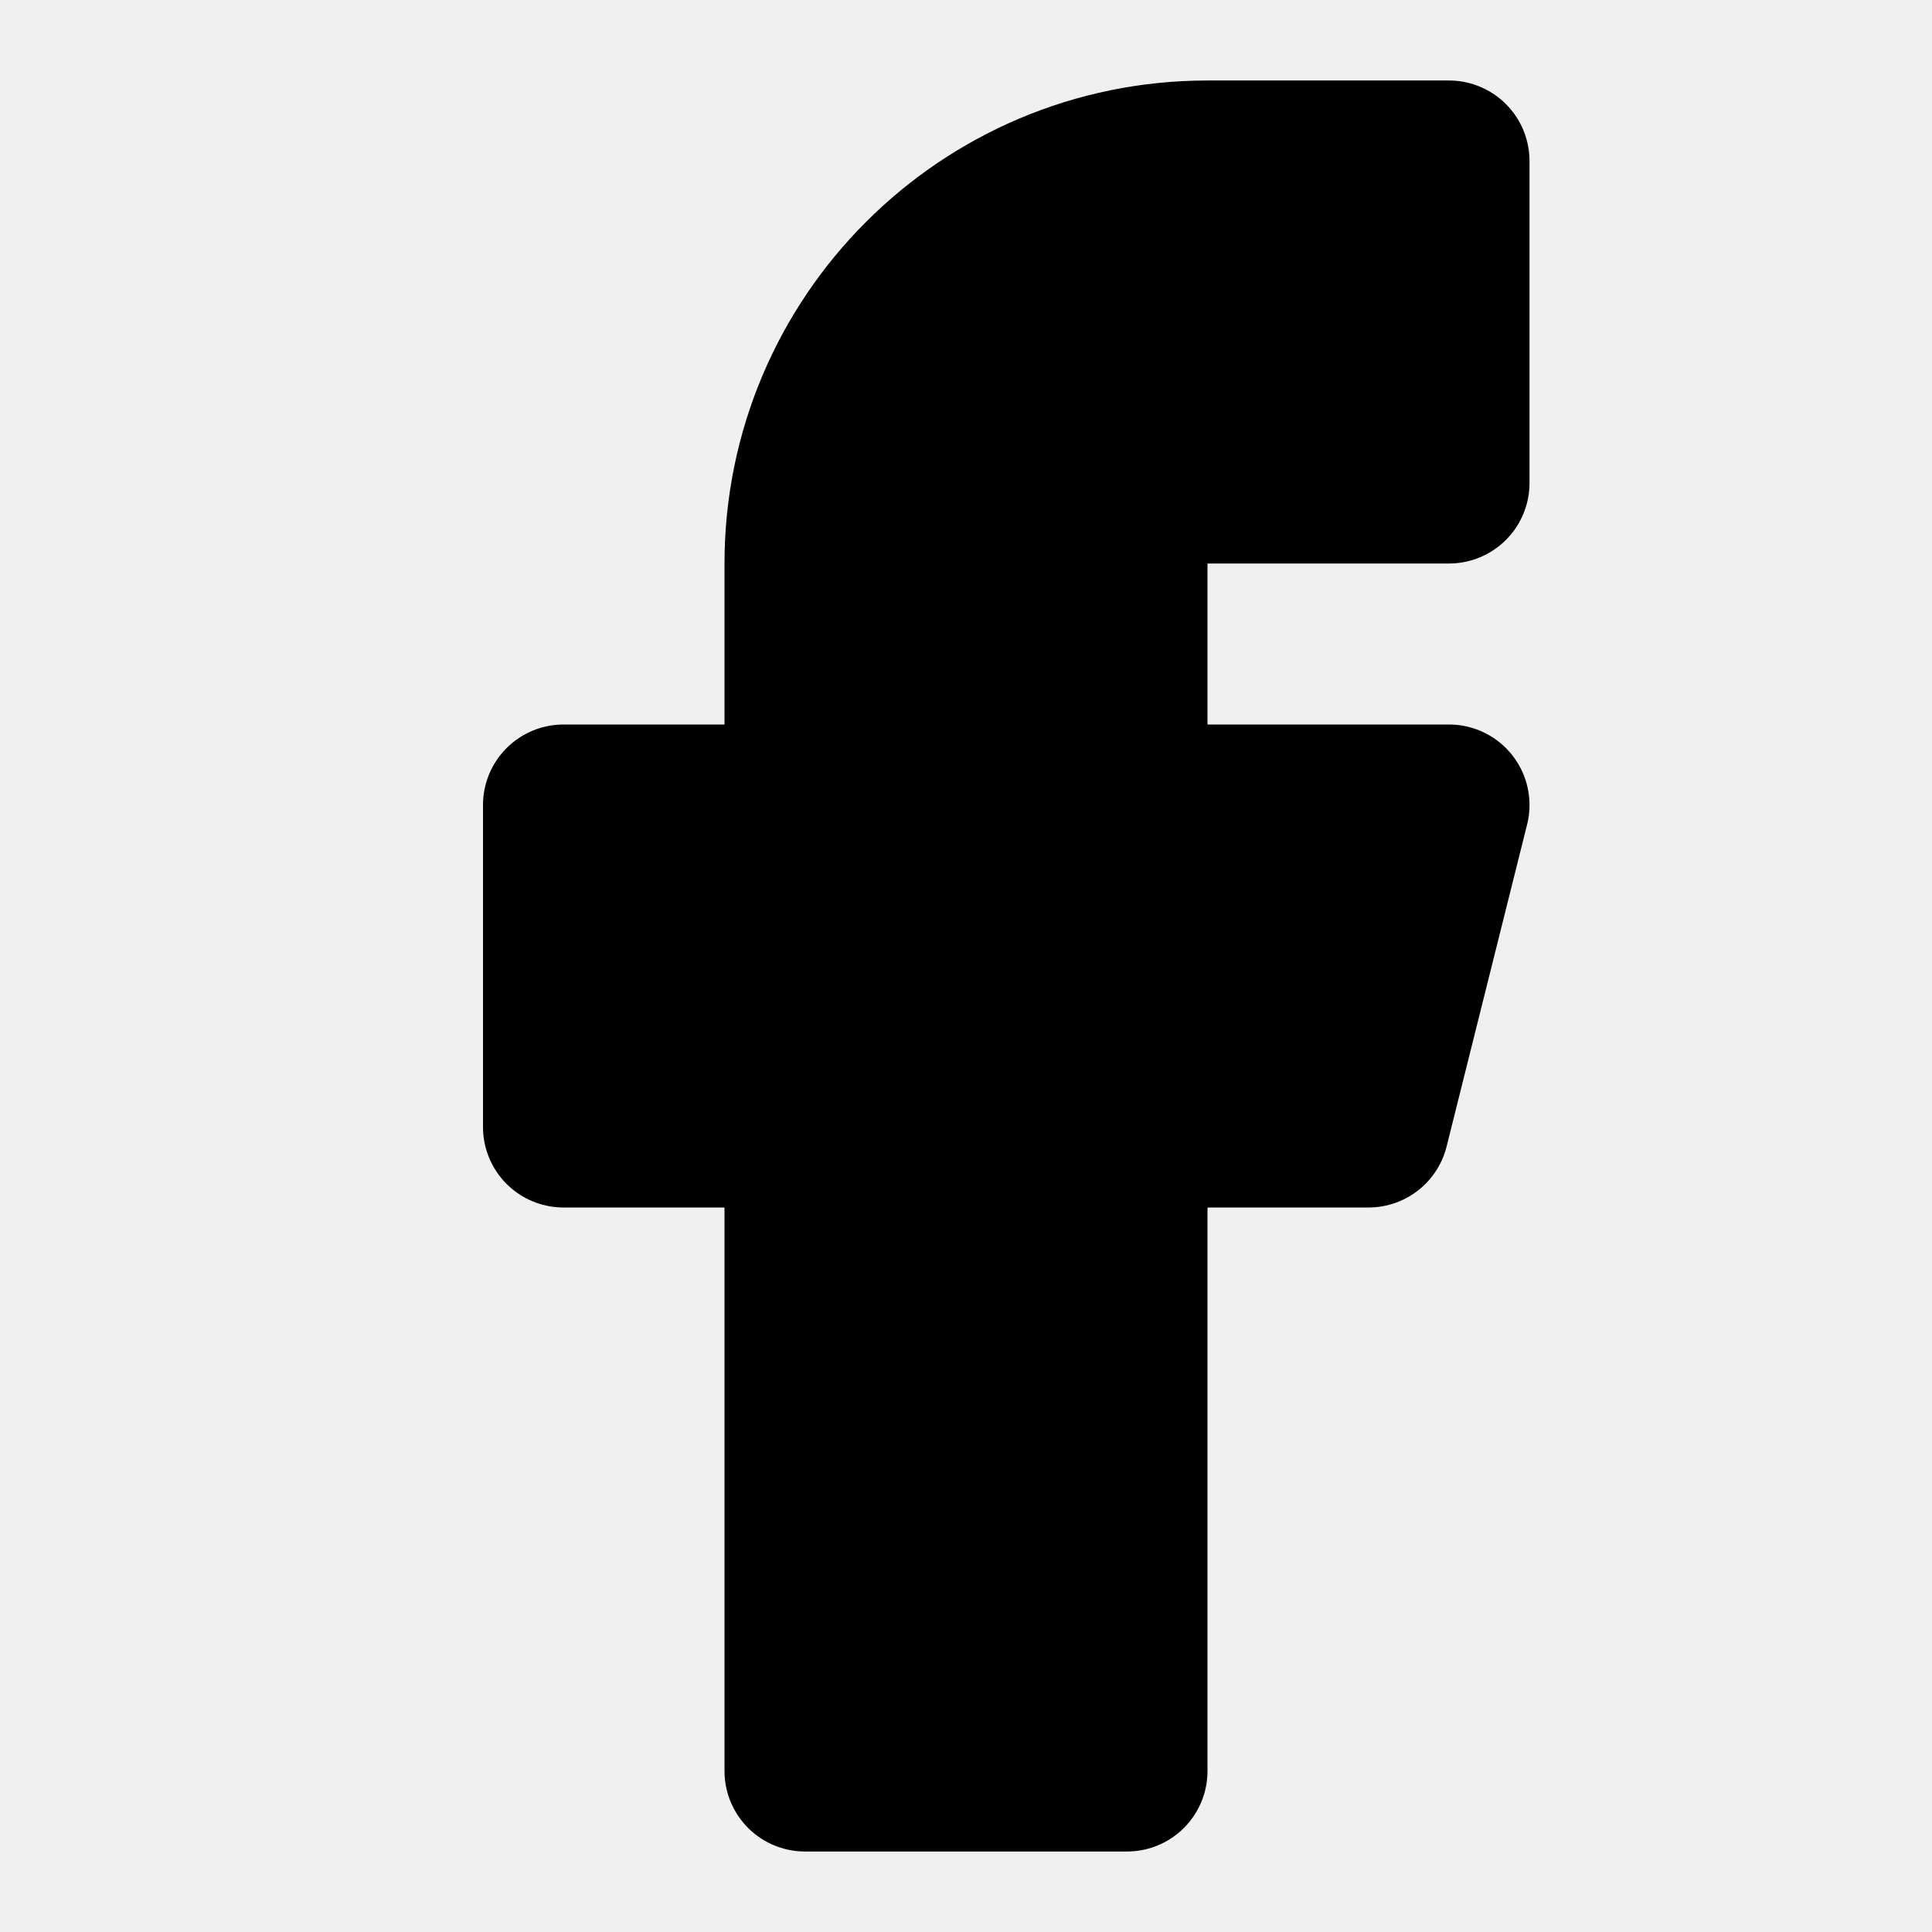
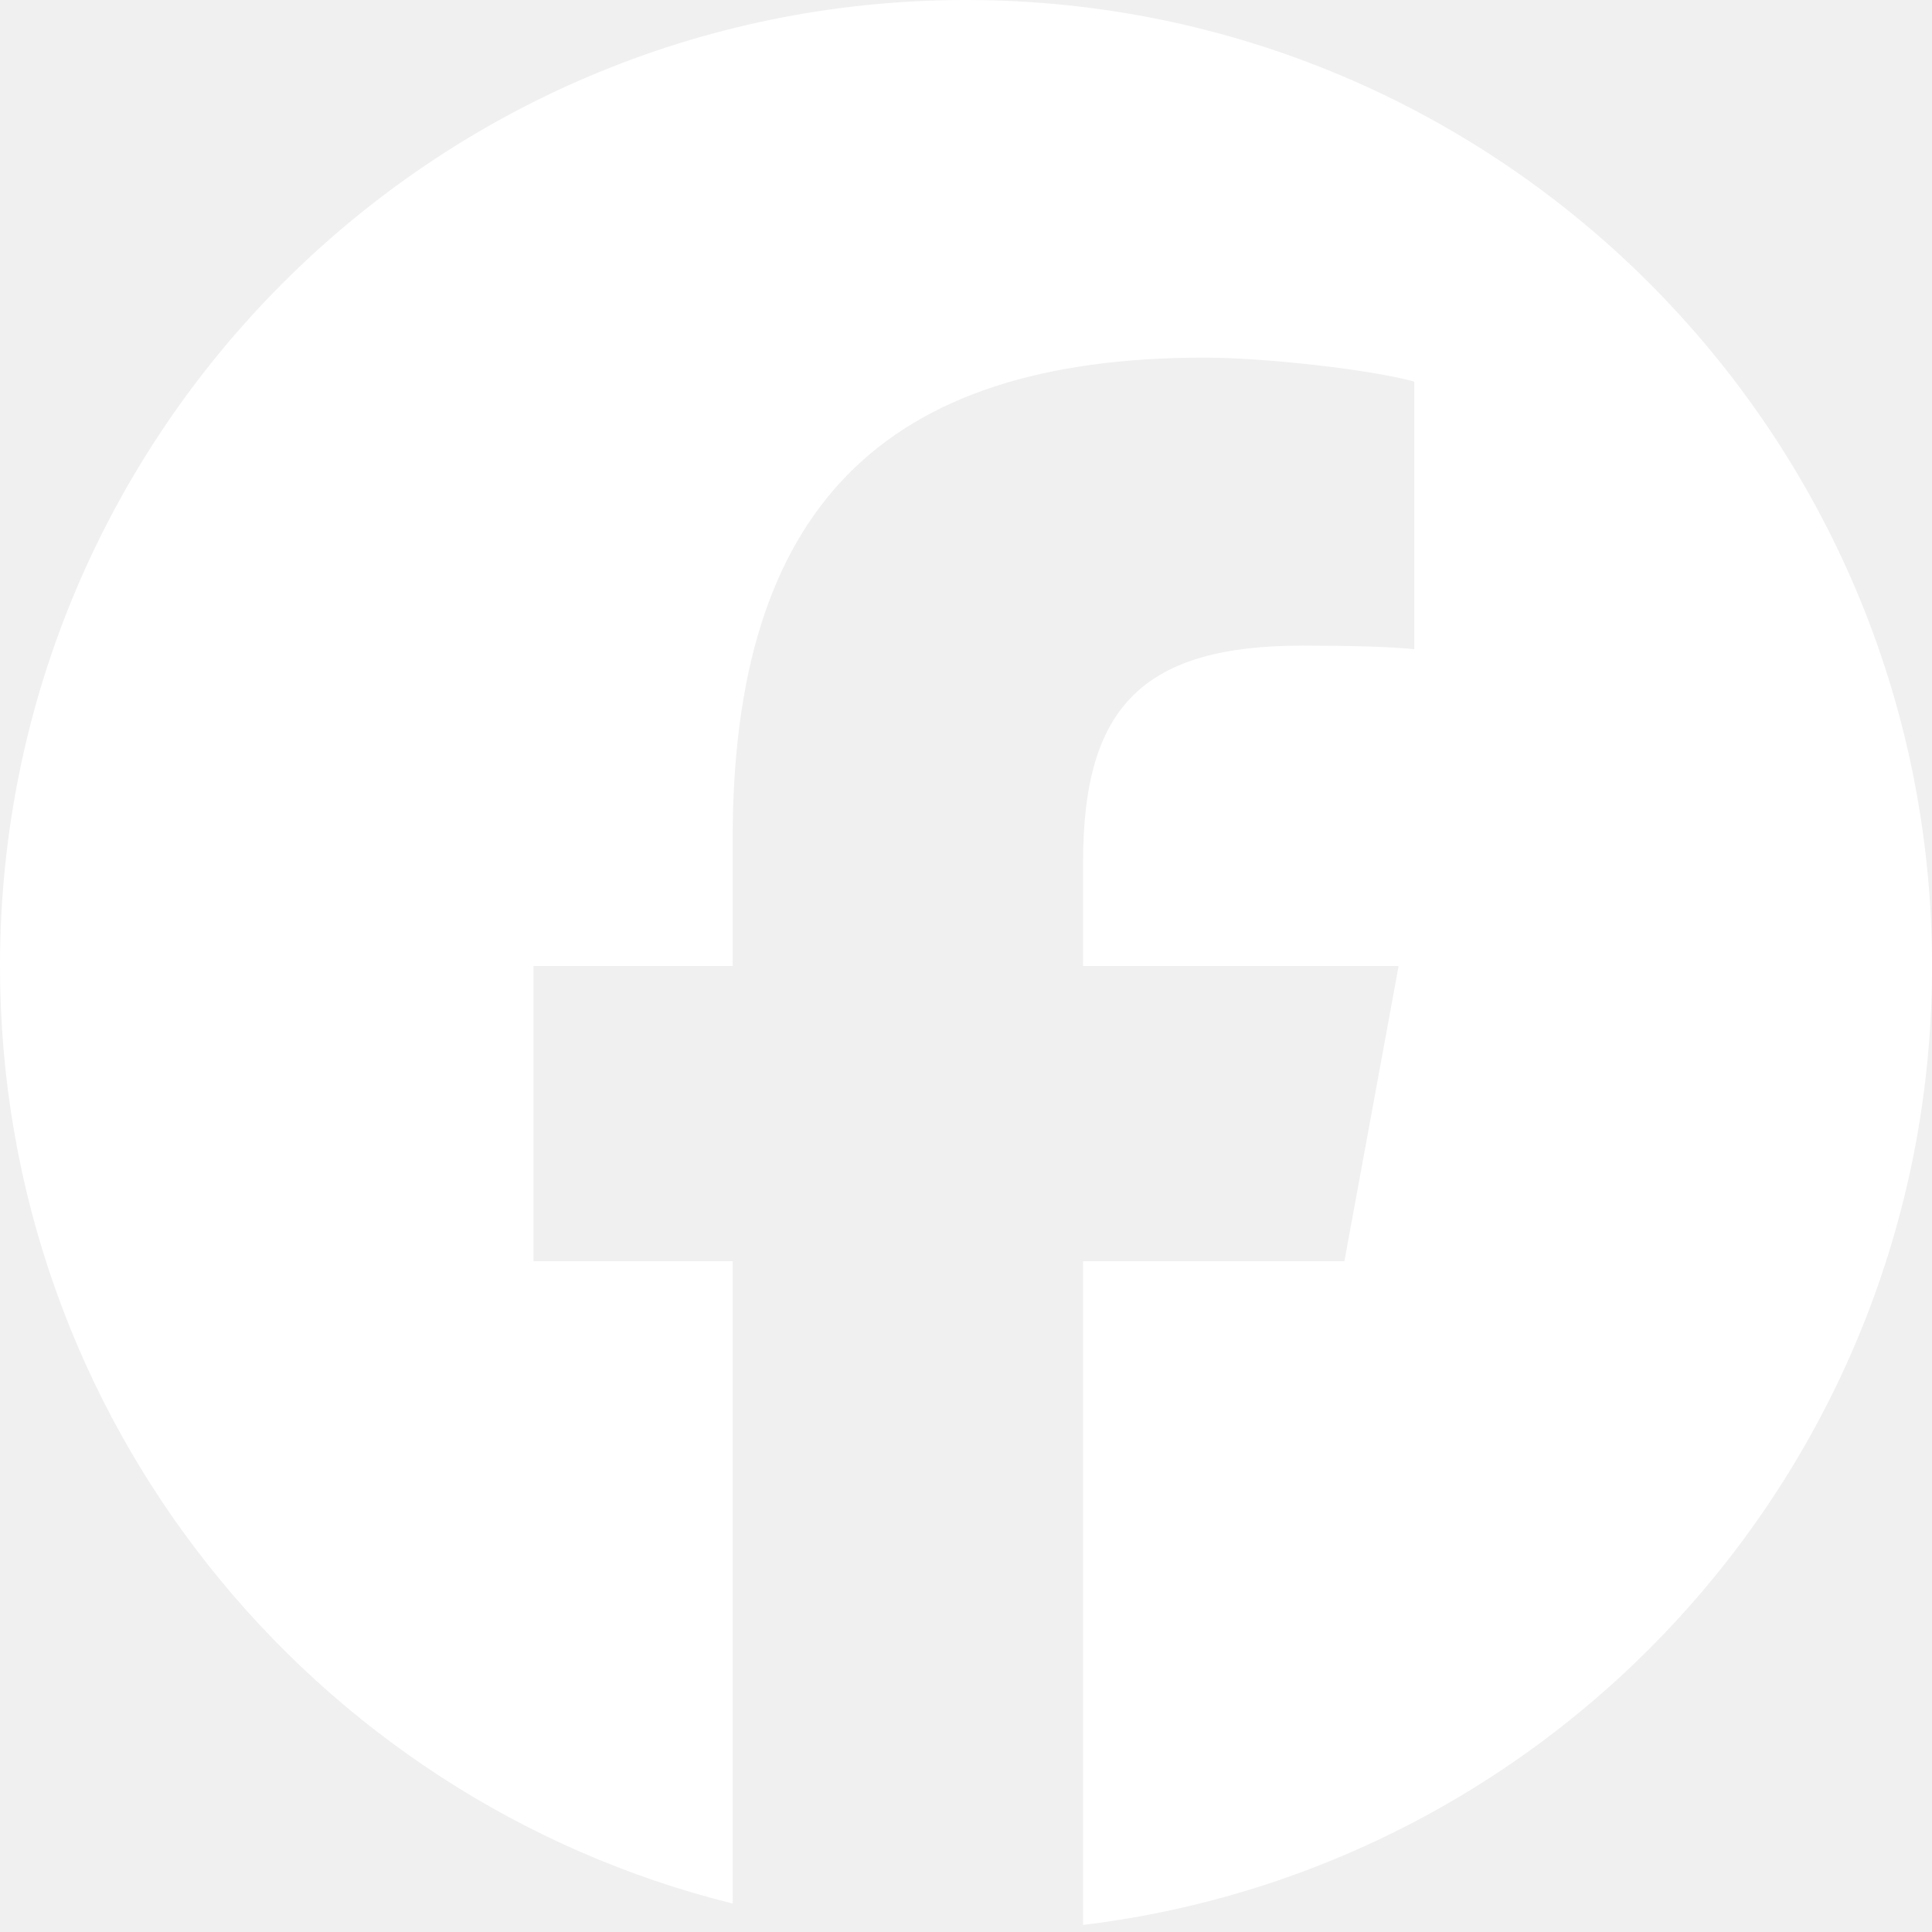
- <svg xmlns="http://www.w3.org/2000/svg" width="24" height="24" viewBox="0 0 24 24" fill="none" stroke="currentColor" stroke-width="2" stroke-linecap="round" stroke-linejoin="round">
-   <path d="M18 2h-3a5 5 0 0 0-5 5v3H7v4h3v8h4v-8h3l1-4h-4V7a1 1 0 0 1 1-1h3z" fill="#000000" />
+ <svg xmlns="http://www.w3.org/2000/svg" width="48" height="48" viewBox="0 0 48 48" fill="none">
+   <g clip-path="url(#clip0_76_197)">
+     <path d="M24 0C10.745 0 0 10.745 0 24C0 35.255 7.749 44.7 18.203 47.293V31.334H13.254V24H18.203V20.84C18.203 12.671 21.899 8.885 29.919 8.885C31.44 8.885 34.064 9.183 35.137 9.481V16.129C34.571 16.069 33.587 16.04 32.364 16.04C28.429 16.04 26.909 17.531 26.909 21.406V24H34.748L33.401 31.334H26.909V47.824C38.793 46.389 48.001 36.271 48.001 24C48 10.745 37.255 0 24 0Z" fill="white" />
+   </g>
+   <defs>
+     <clipPath id="clip0_76_197">
+       <rect width="48" height="48" fill="white" />
+     </clipPath>
+   </defs>
</svg>
